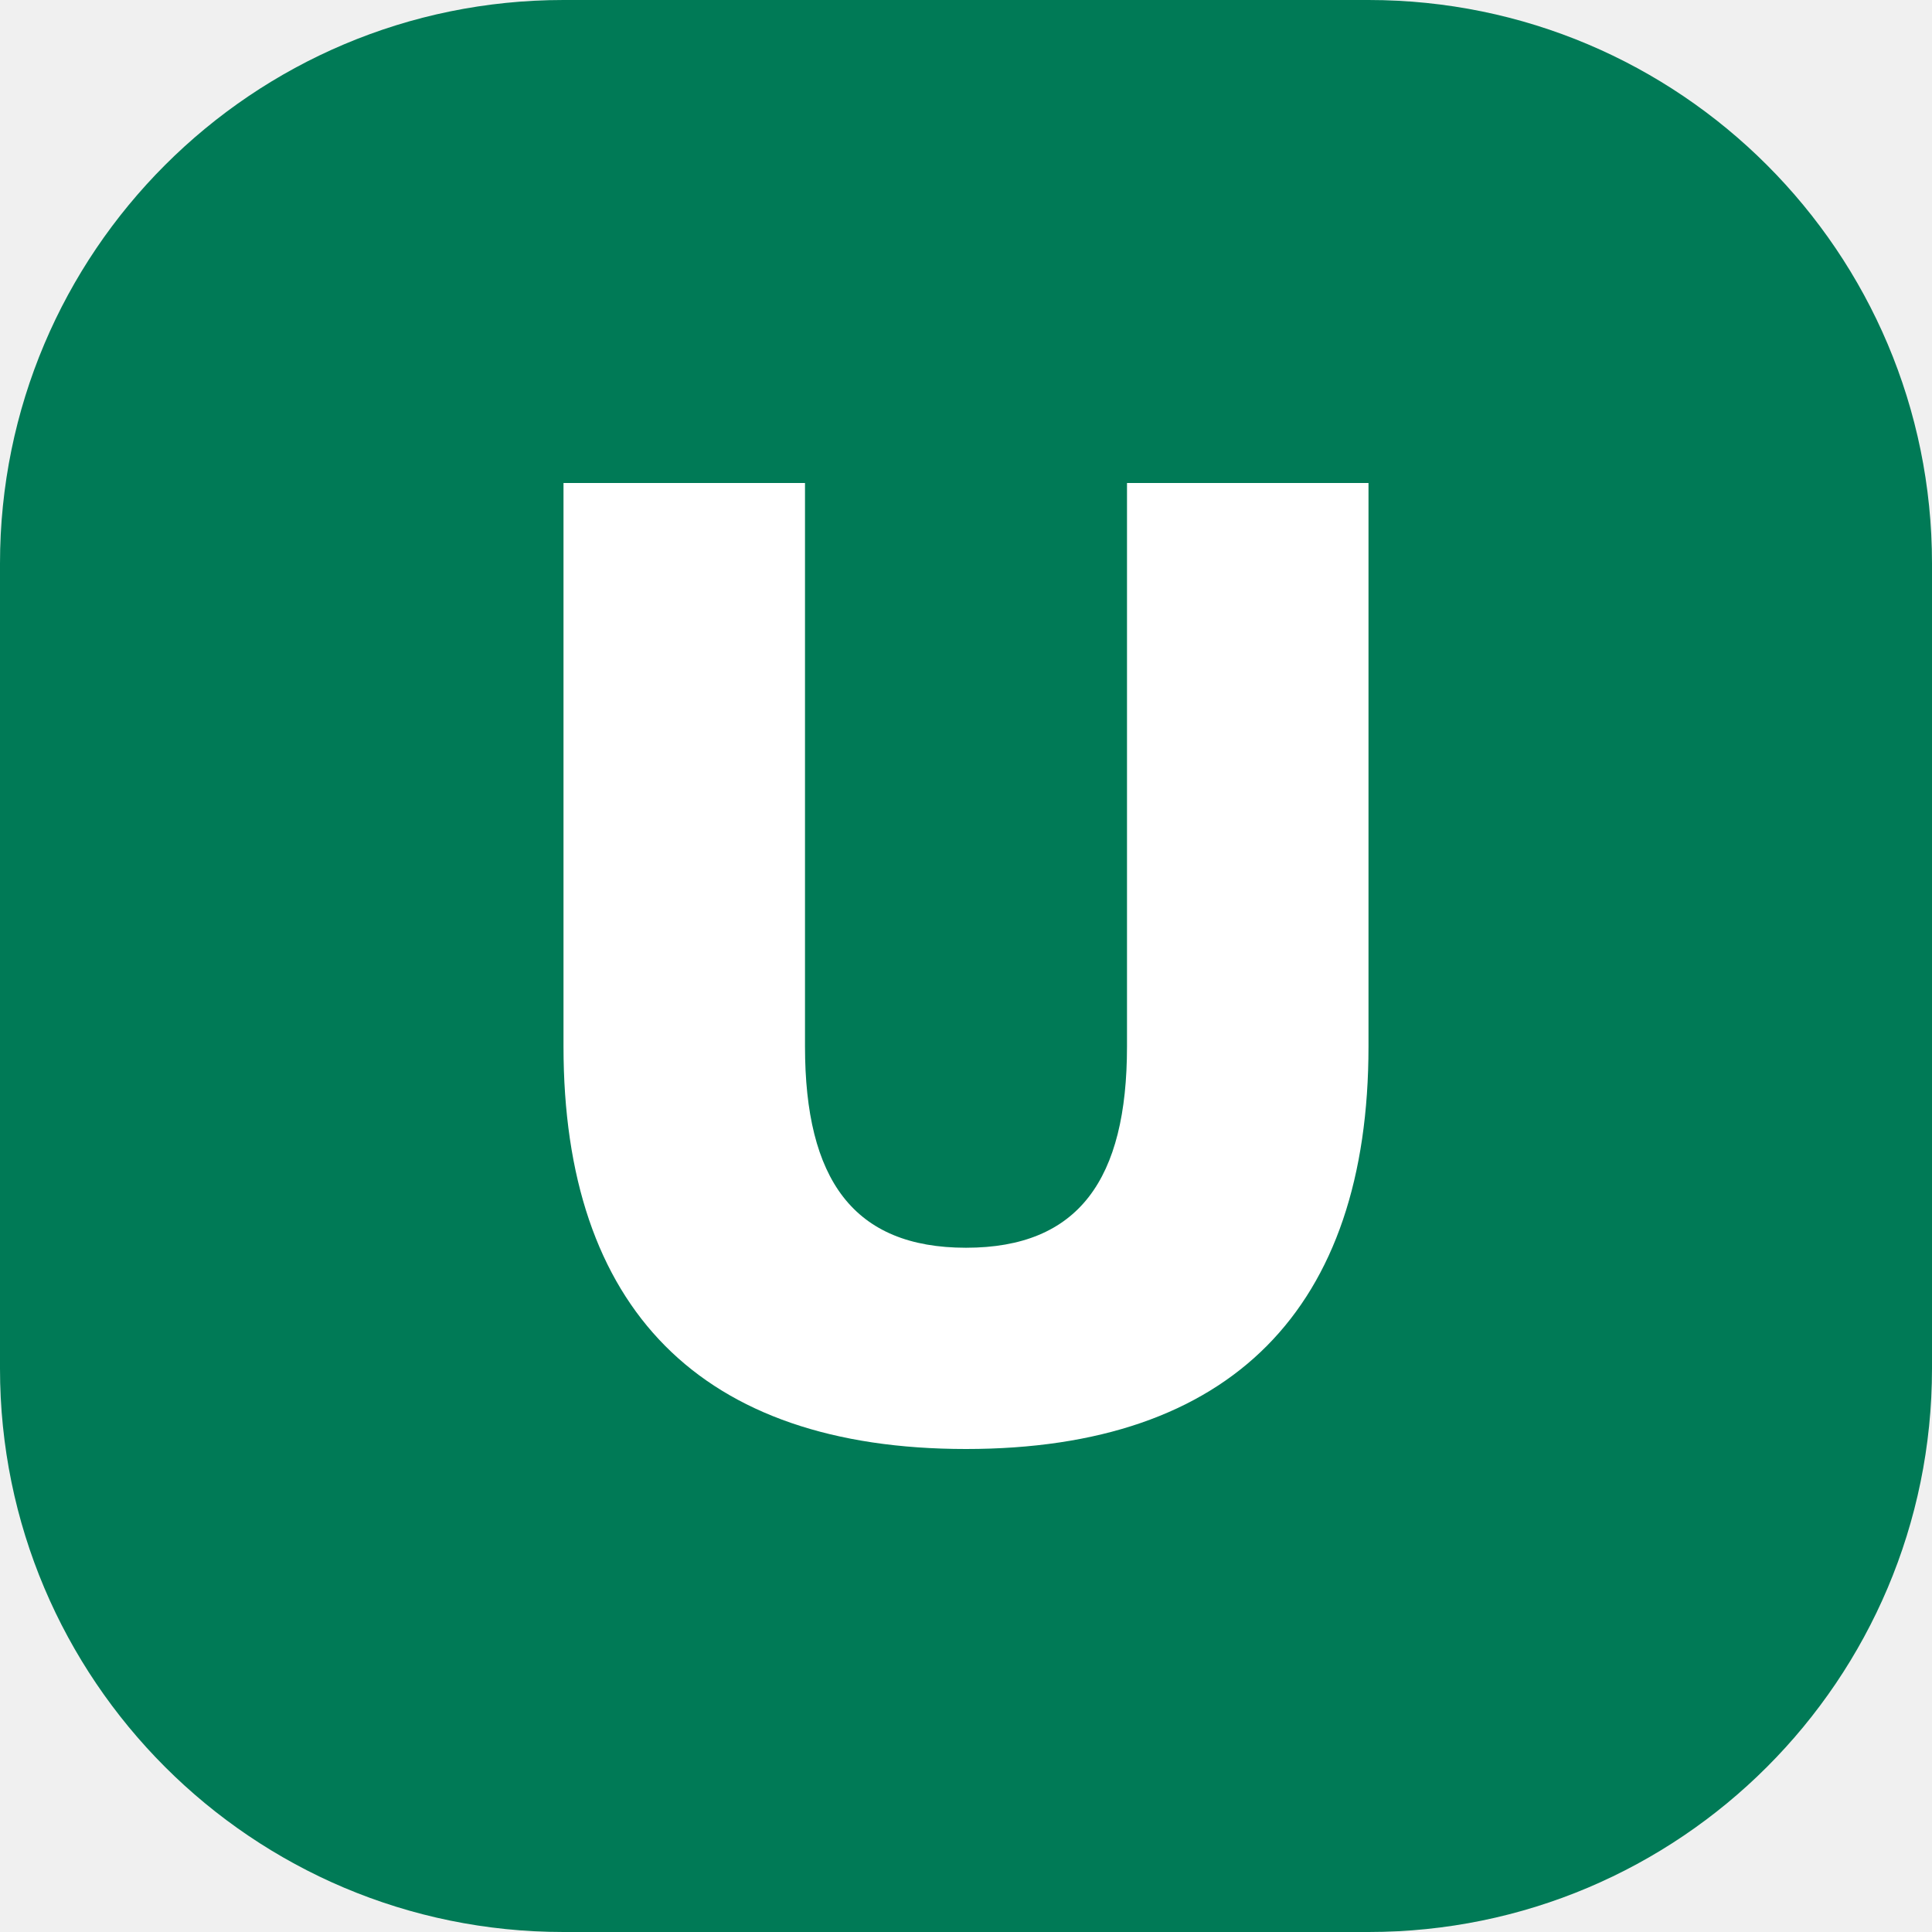
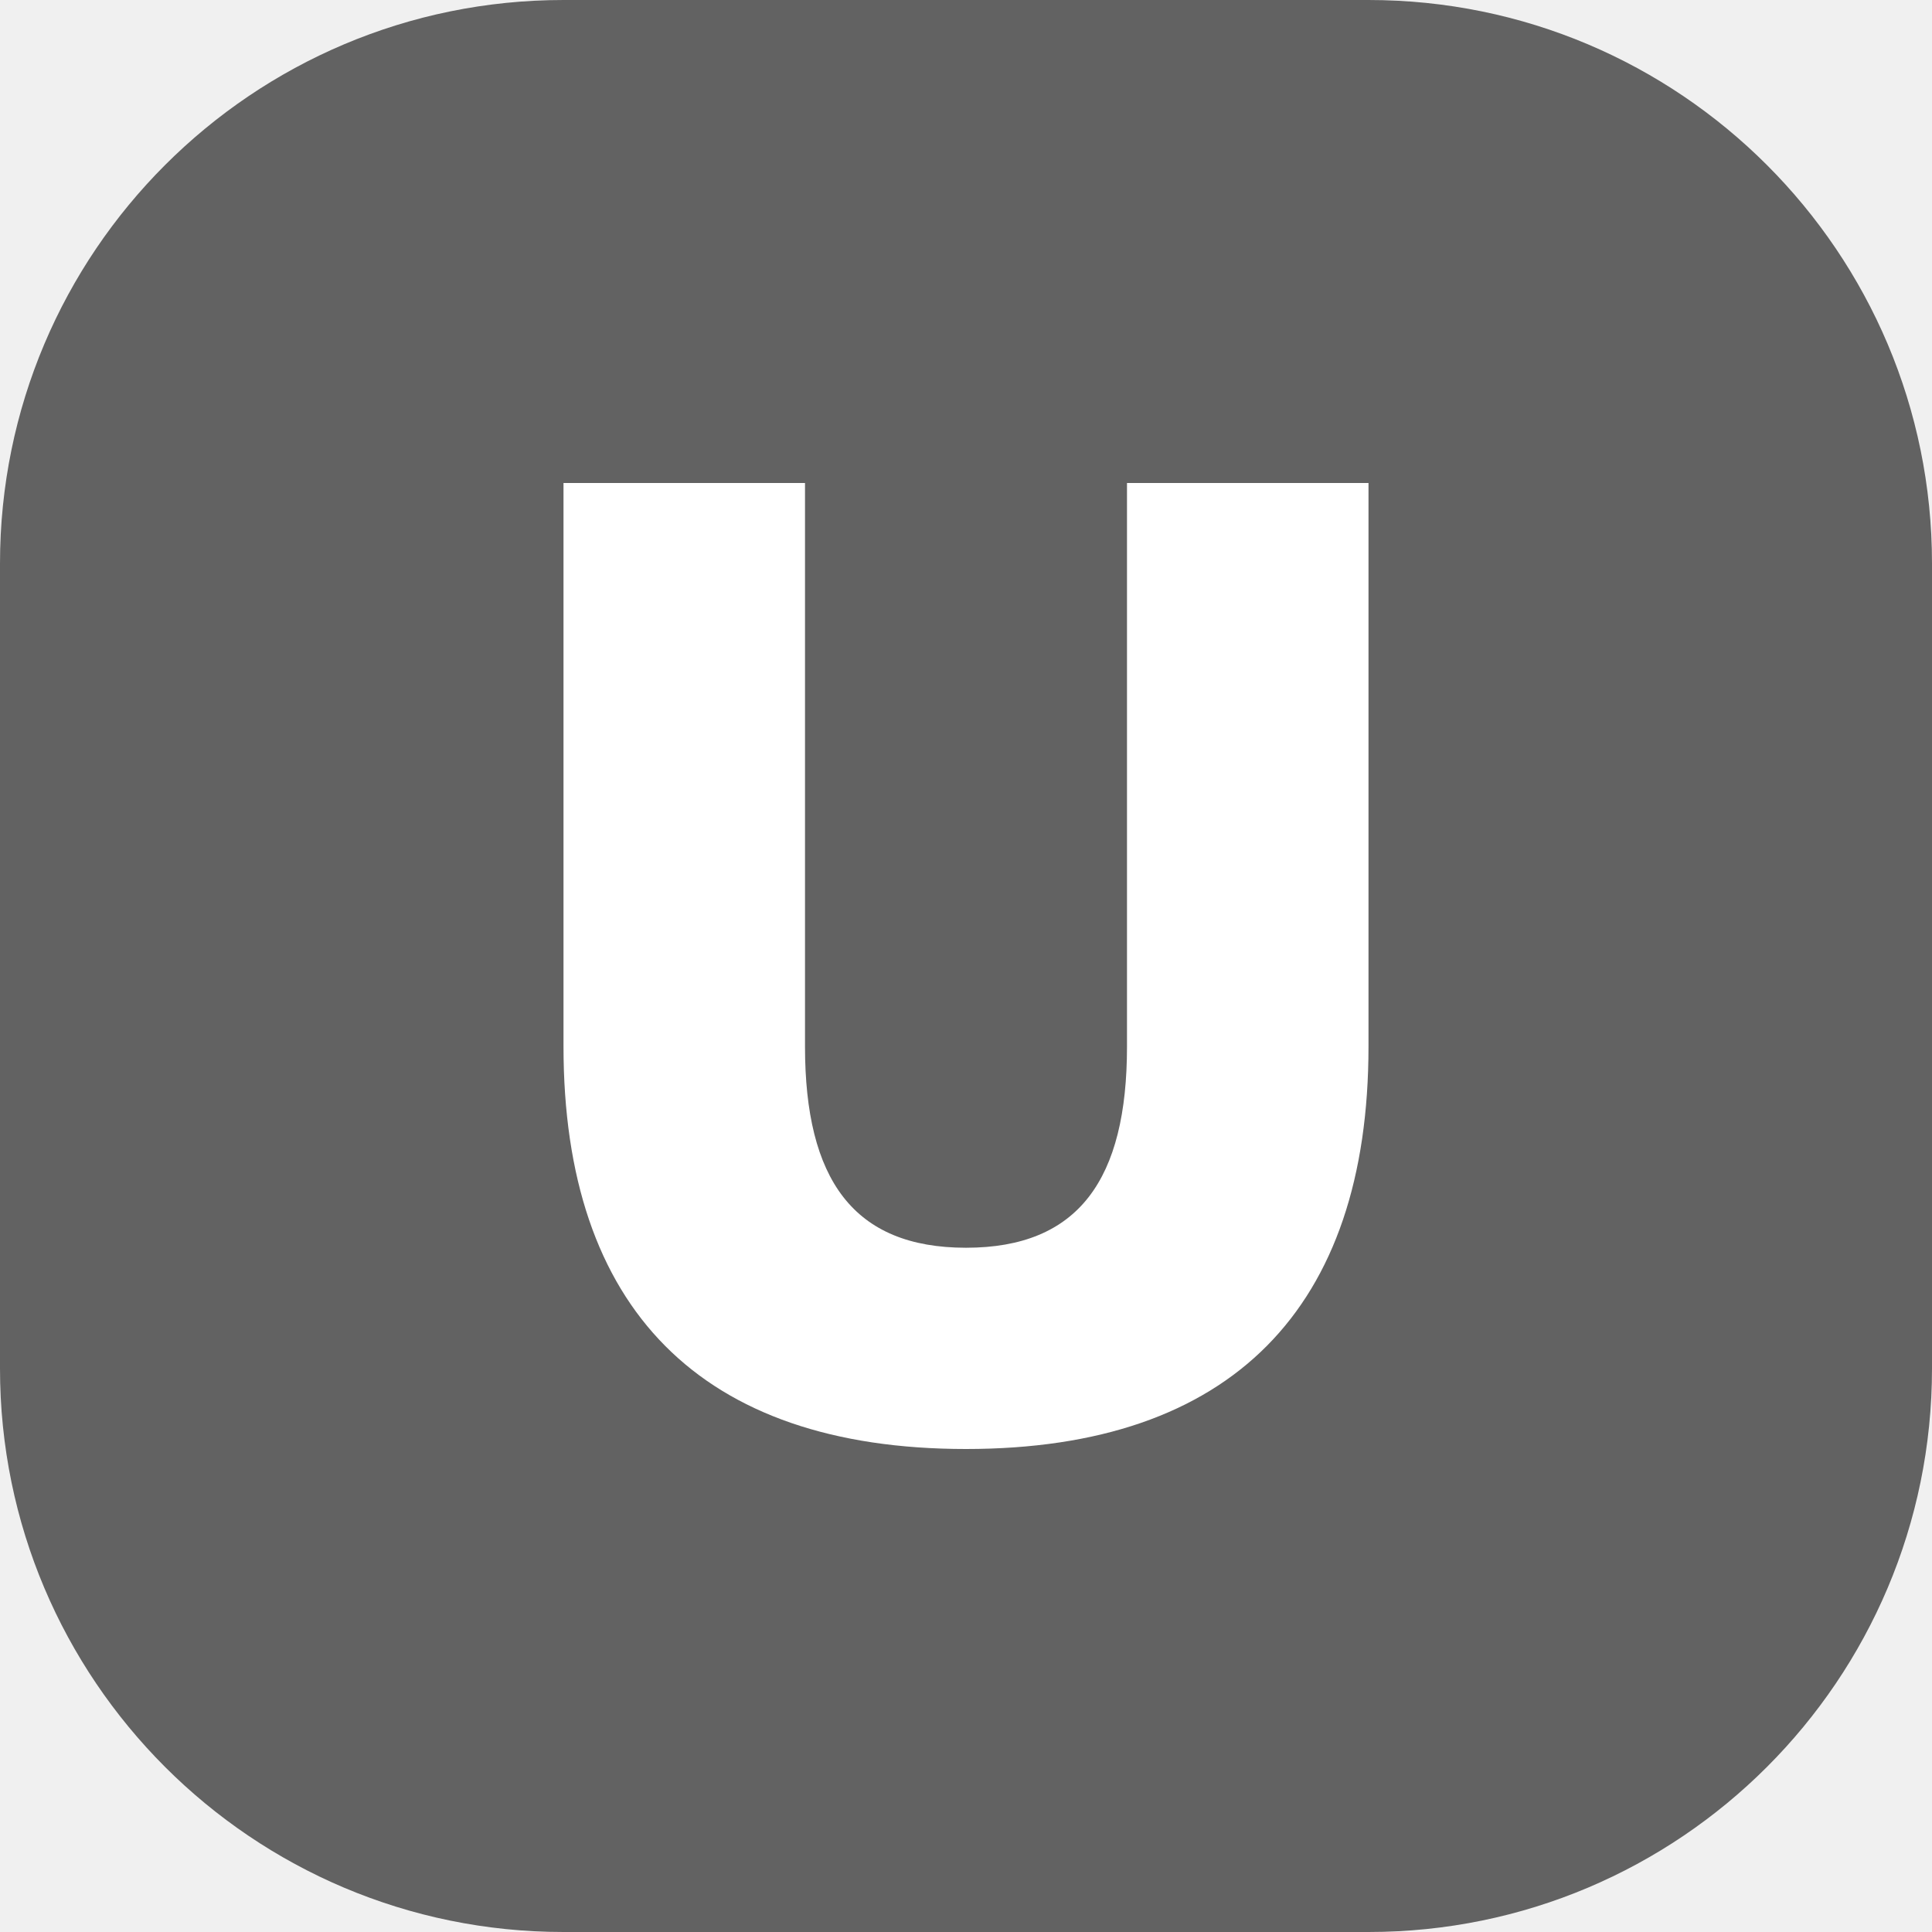
<svg xmlns="http://www.w3.org/2000/svg" viewBox="0 0 48 48" role="img" aria-label="Undesign U mark">
-   <rect width="48" height="48" rx="14" fill="#007a56" />
+   <rect width="48" height="48" rx="14" fill="#626262" />
  <path d="M14 12v14c0 6.5 3.4 10 10 10s10-3.5 10-10V12h-6v14c0 3.3-1.2 5-4 5s-4-1.7-4-5V12z" fill="#fff" />
</svg>
